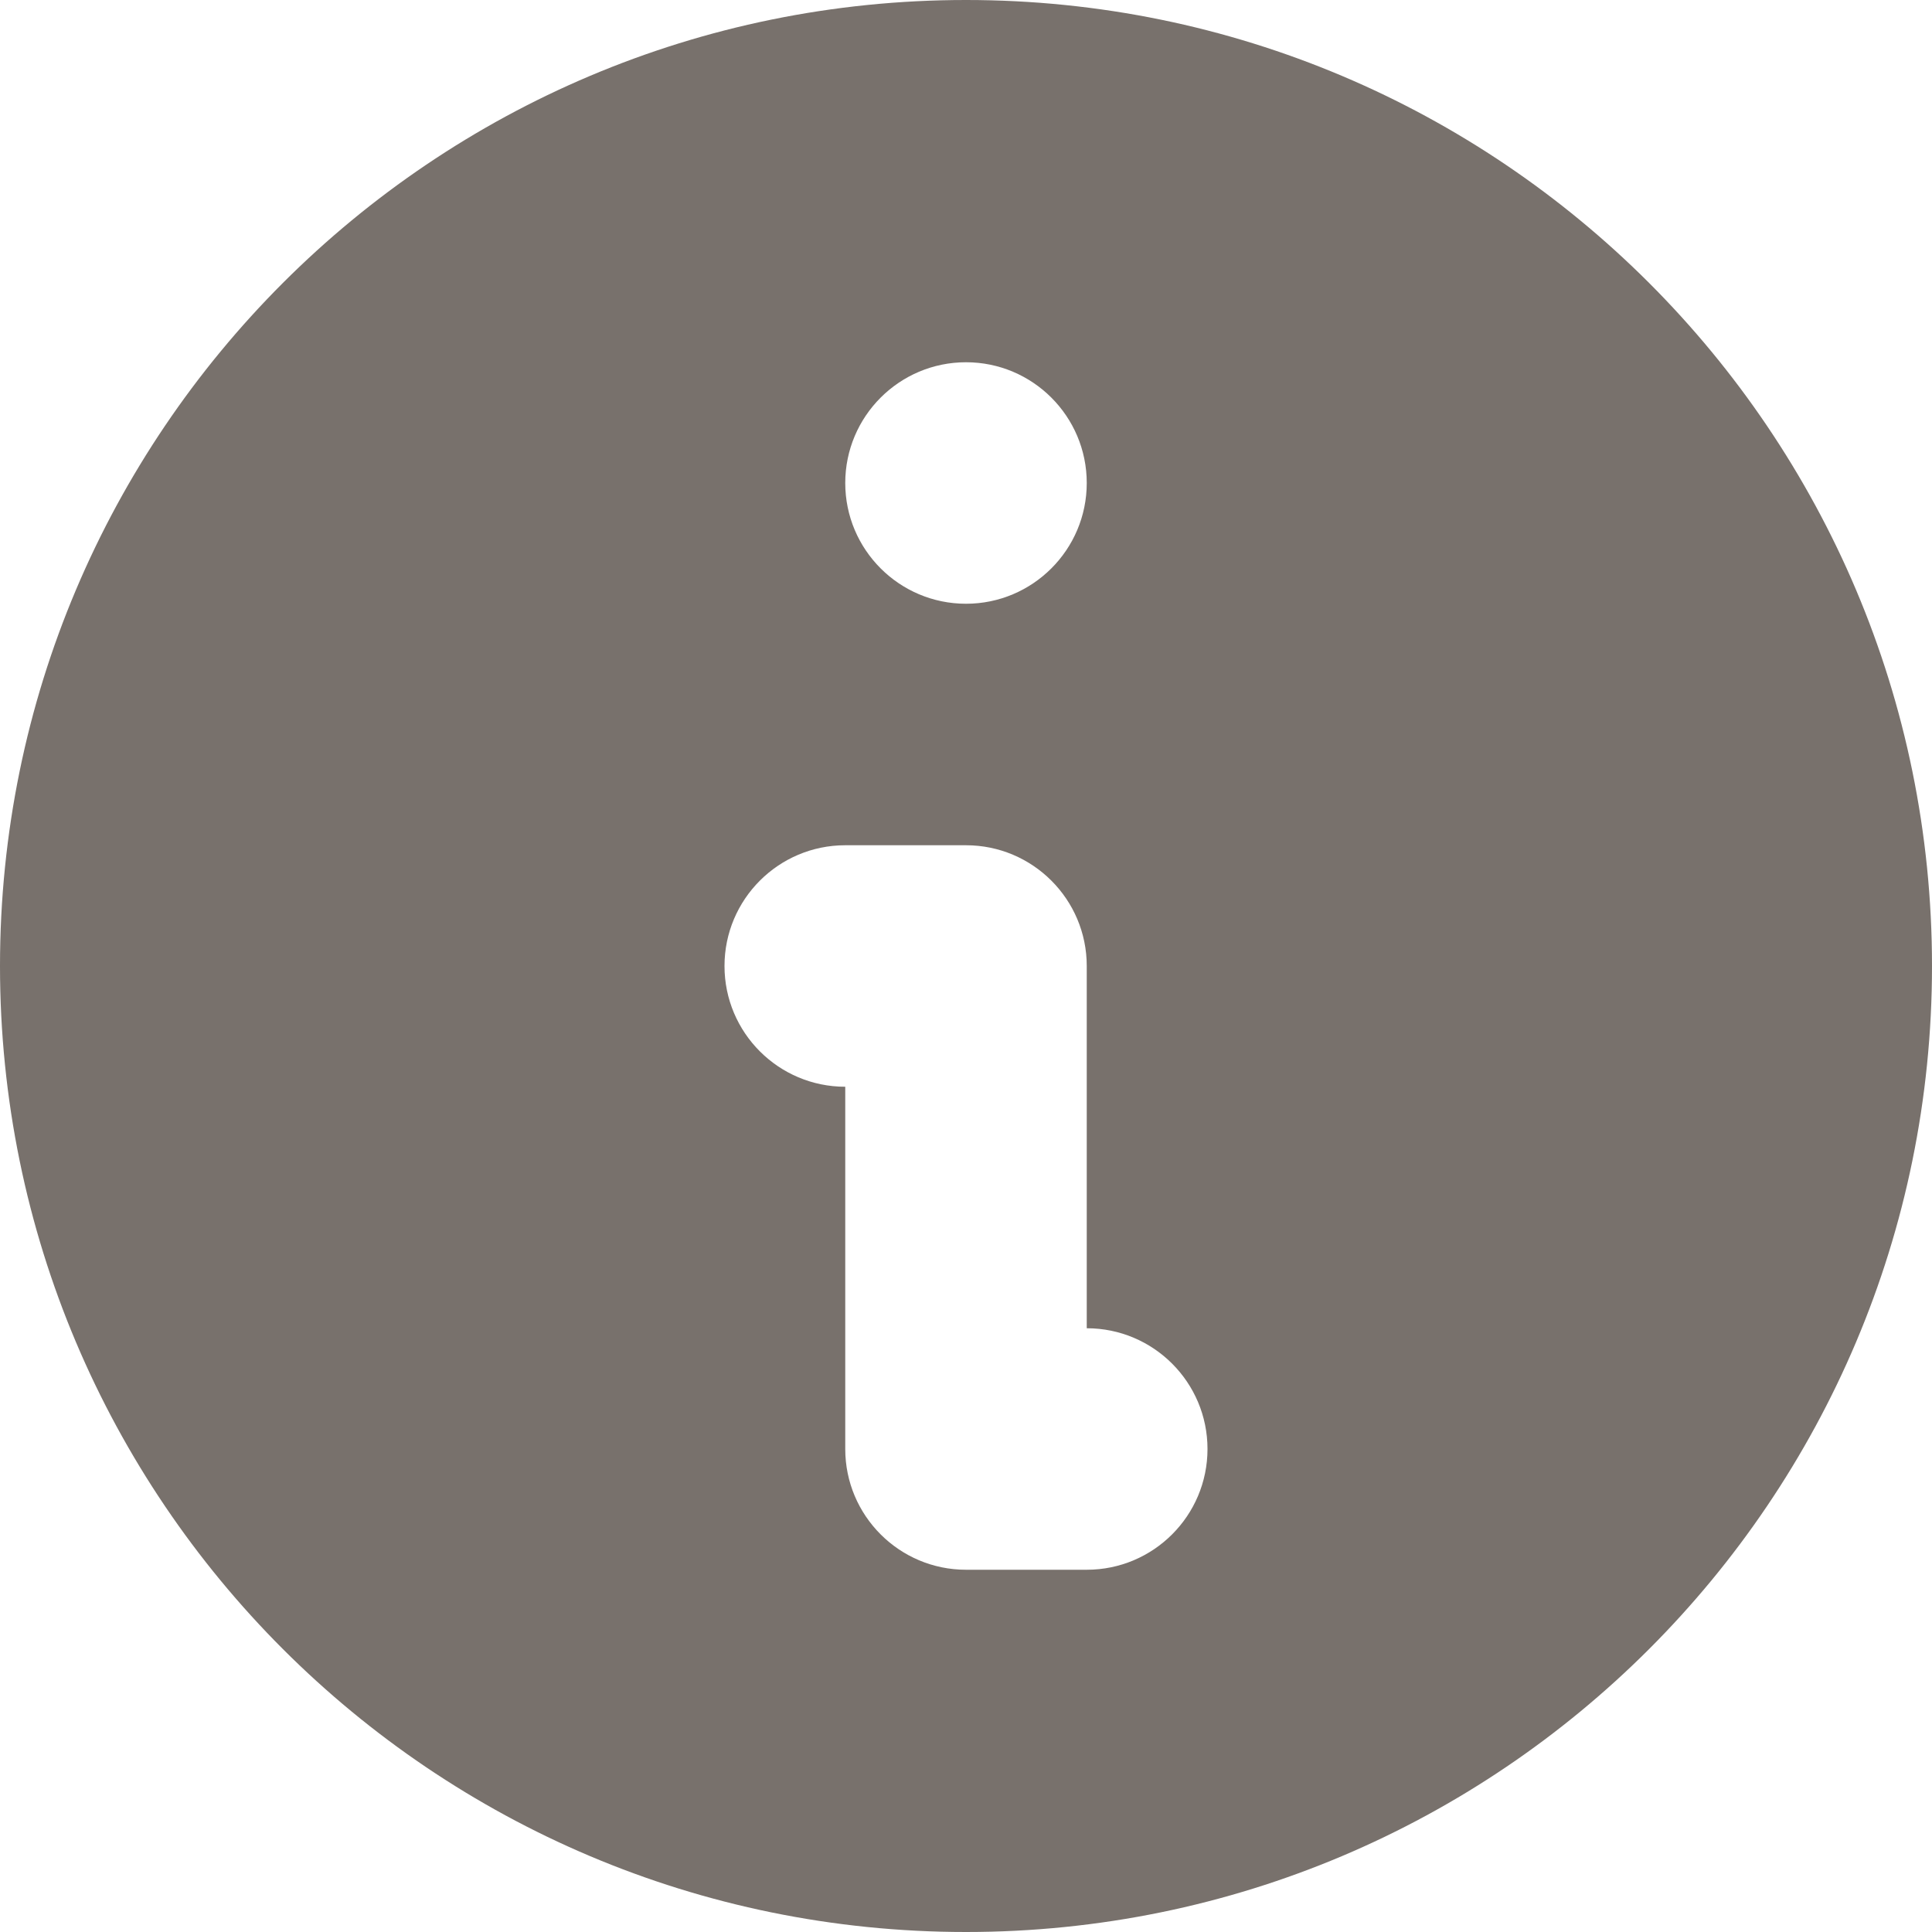
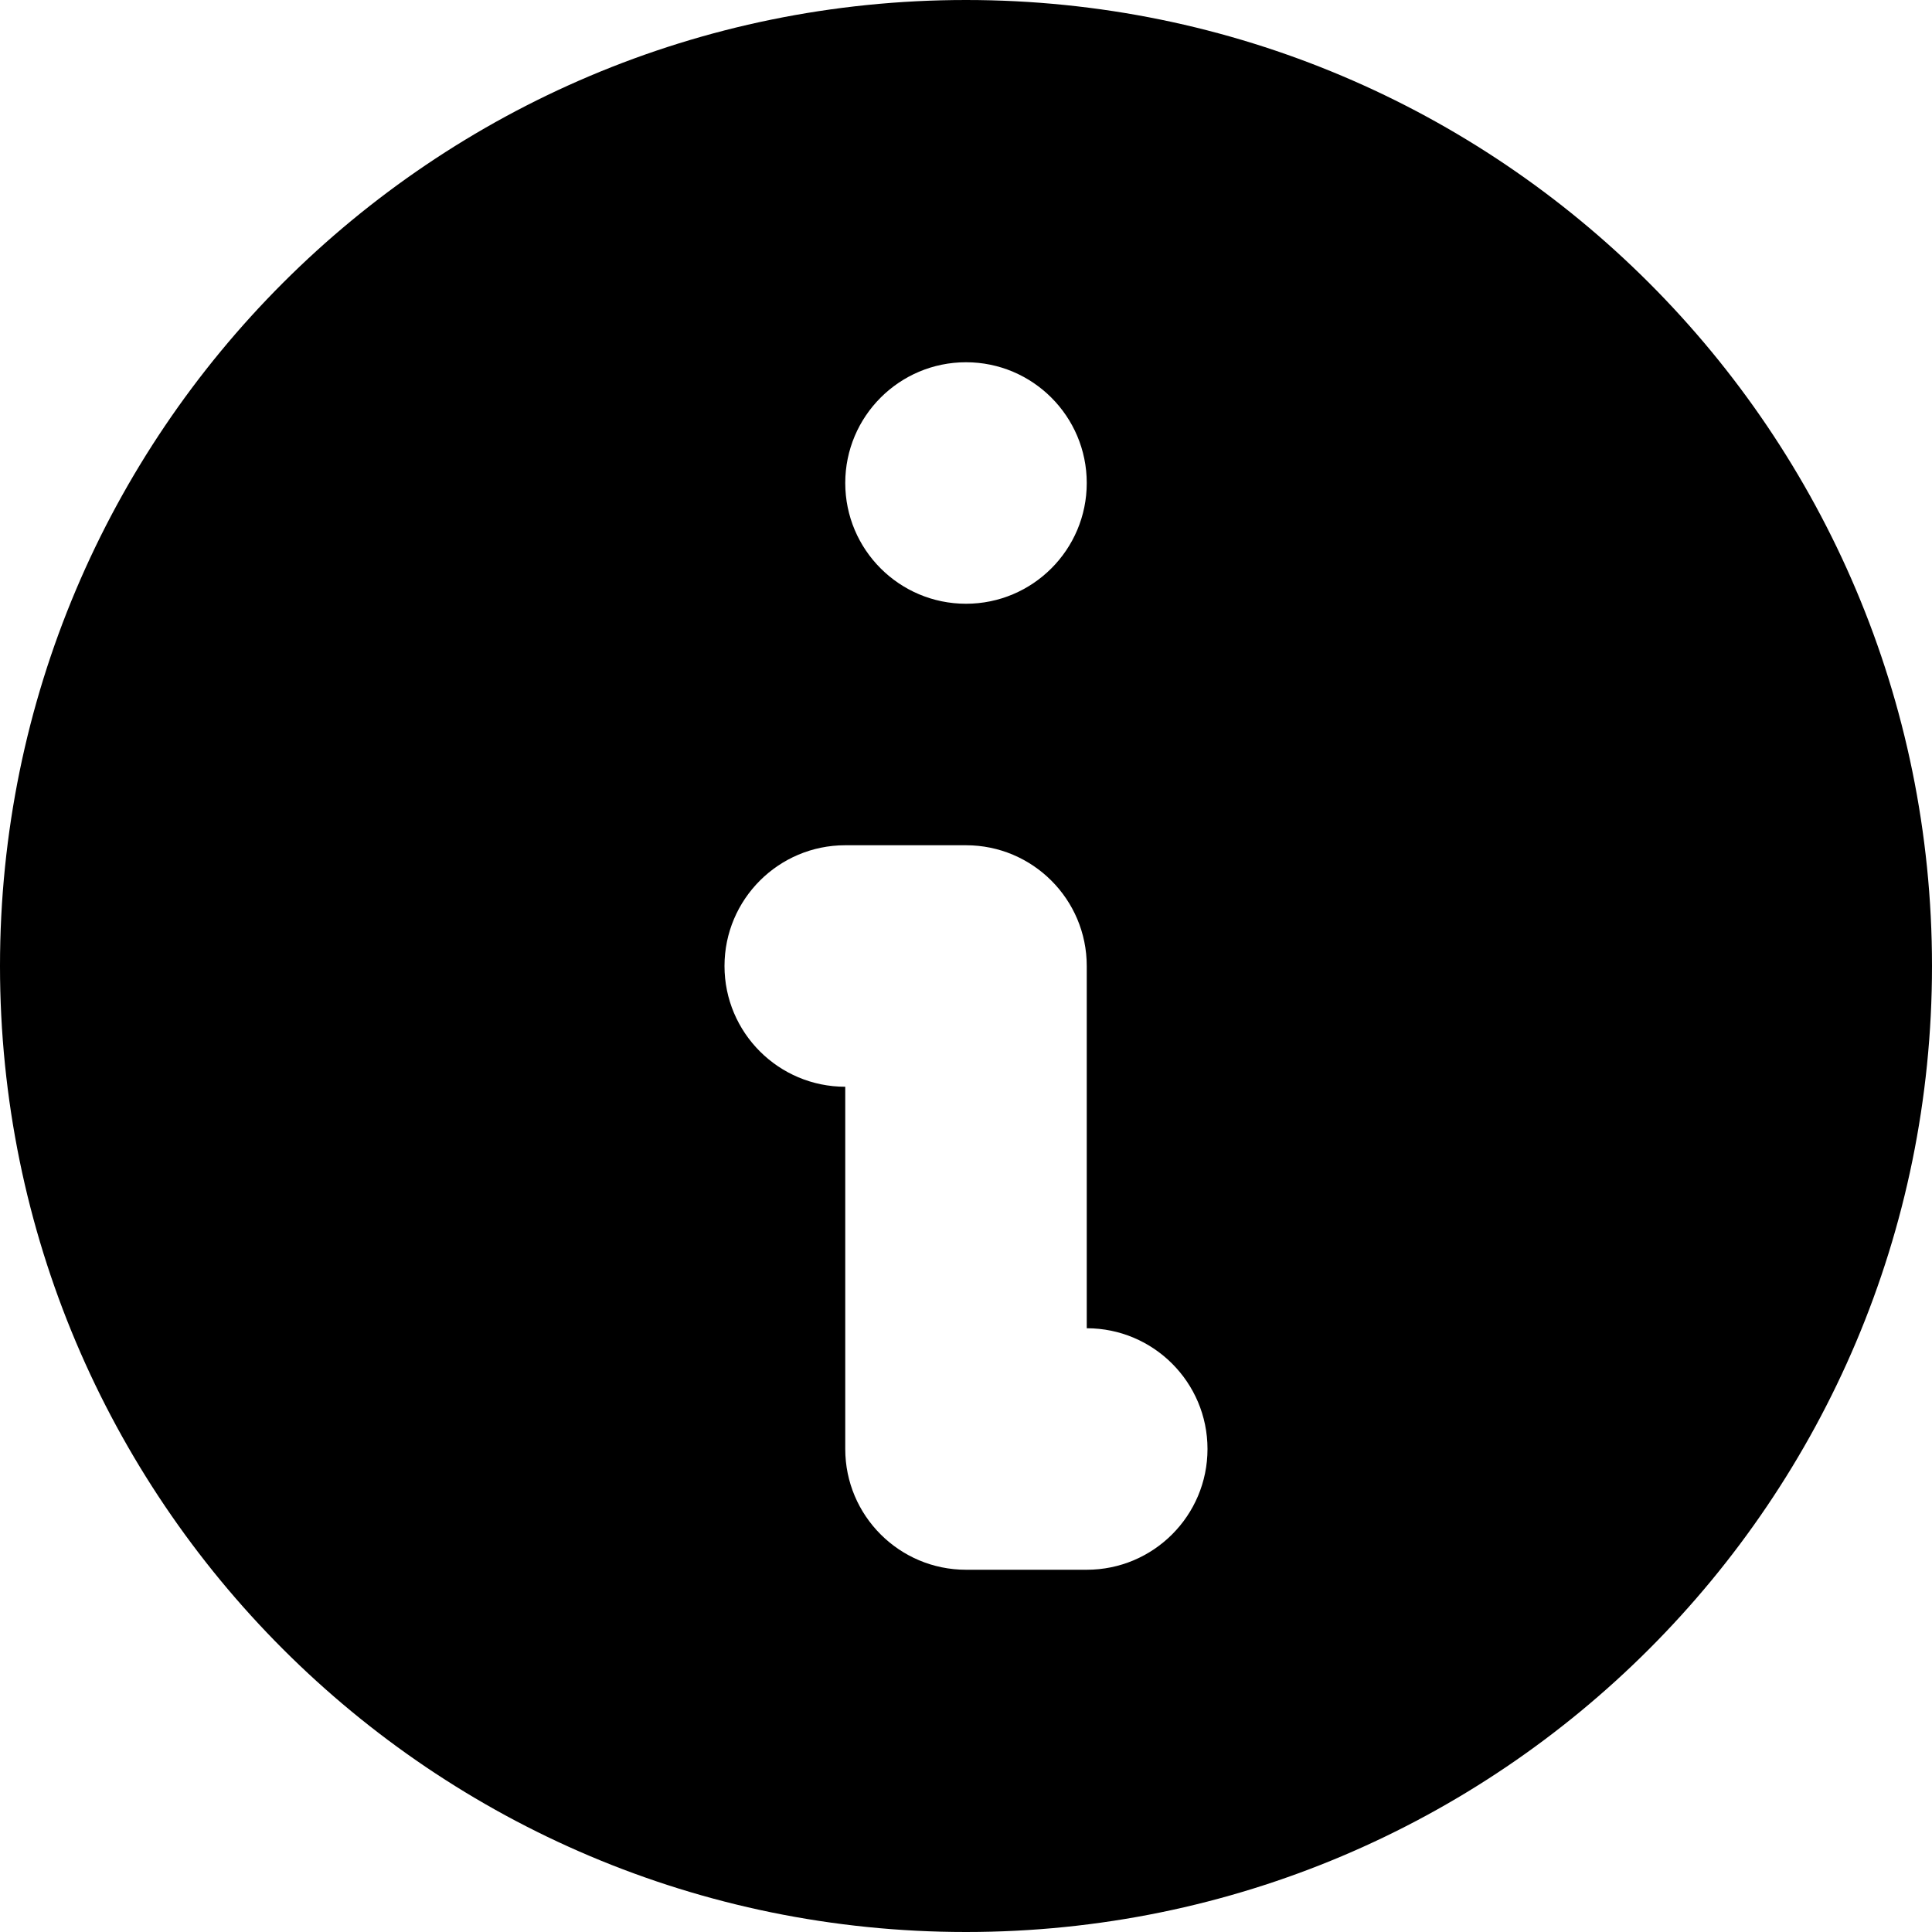
- <svg xmlns="http://www.w3.org/2000/svg" width="12" height="12" viewBox="0 0 12 12" fill="none">
-   <path fill-rule="evenodd" clip-rule="evenodd" d="M12 6C12 9.314 9.314 12 6 12C2.686 12 0 9.314 0 6C0 2.686 2.686 0 6 0C9.314 0 12 2.686 12 6ZM6.75 3C6.75 3.414 6.414 3.75 6 3.75C5.586 3.75 5.25 3.414 5.25 3C5.25 2.586 5.586 2.25 6 2.25C6.414 2.25 6.75 2.586 6.75 3ZM5.25 5.25C4.836 5.25 4.5 5.586 4.5 6C4.5 6.414 4.836 6.75 5.25 6.75V9C5.25 9.414 5.586 9.75 6 9.75H6.75C7.164 9.75 7.5 9.414 7.5 9C7.5 8.586 7.164 8.25 6.75 8.25V6C6.75 5.586 6.414 5.25 6 5.25H5.25Z" fill="#78716C" />
+ <svg xmlns="http://www.w3.org/2000/svg" width="12" height="12" viewBox="0 0 12 12" fill="#78716C">
+   <path fill-rule="evenodd" clip-rule="evenodd" d="M12 6C12 9.314 9.314 12 6 12C2.686 12 0 9.314 0 6C0 2.686 2.686 0 6 0C9.314 0 12 2.686 12 6ZM6.75 3C6.75 3.414 6.414 3.75 6 3.75C5.586 3.75 5.25 3.414 5.25 3C5.25 2.586 5.586 2.25 6 2.25C6.414 2.25 6.75 2.586 6.75 3ZM5.25 5.25C4.836 5.25 4.5 5.586 4.5 6C4.5 6.414 4.836 6.75 5.25 6.75V9C5.25 9.414 5.586 9.75 6 9.75H6.75C7.164 9.75 7.5 9.414 7.5 9C7.5 8.586 7.164 8.25 6.75 8.25V6C6.75 5.586 6.414 5.25 6 5.25H5.25Z" fill="currentColor" />
</svg>
